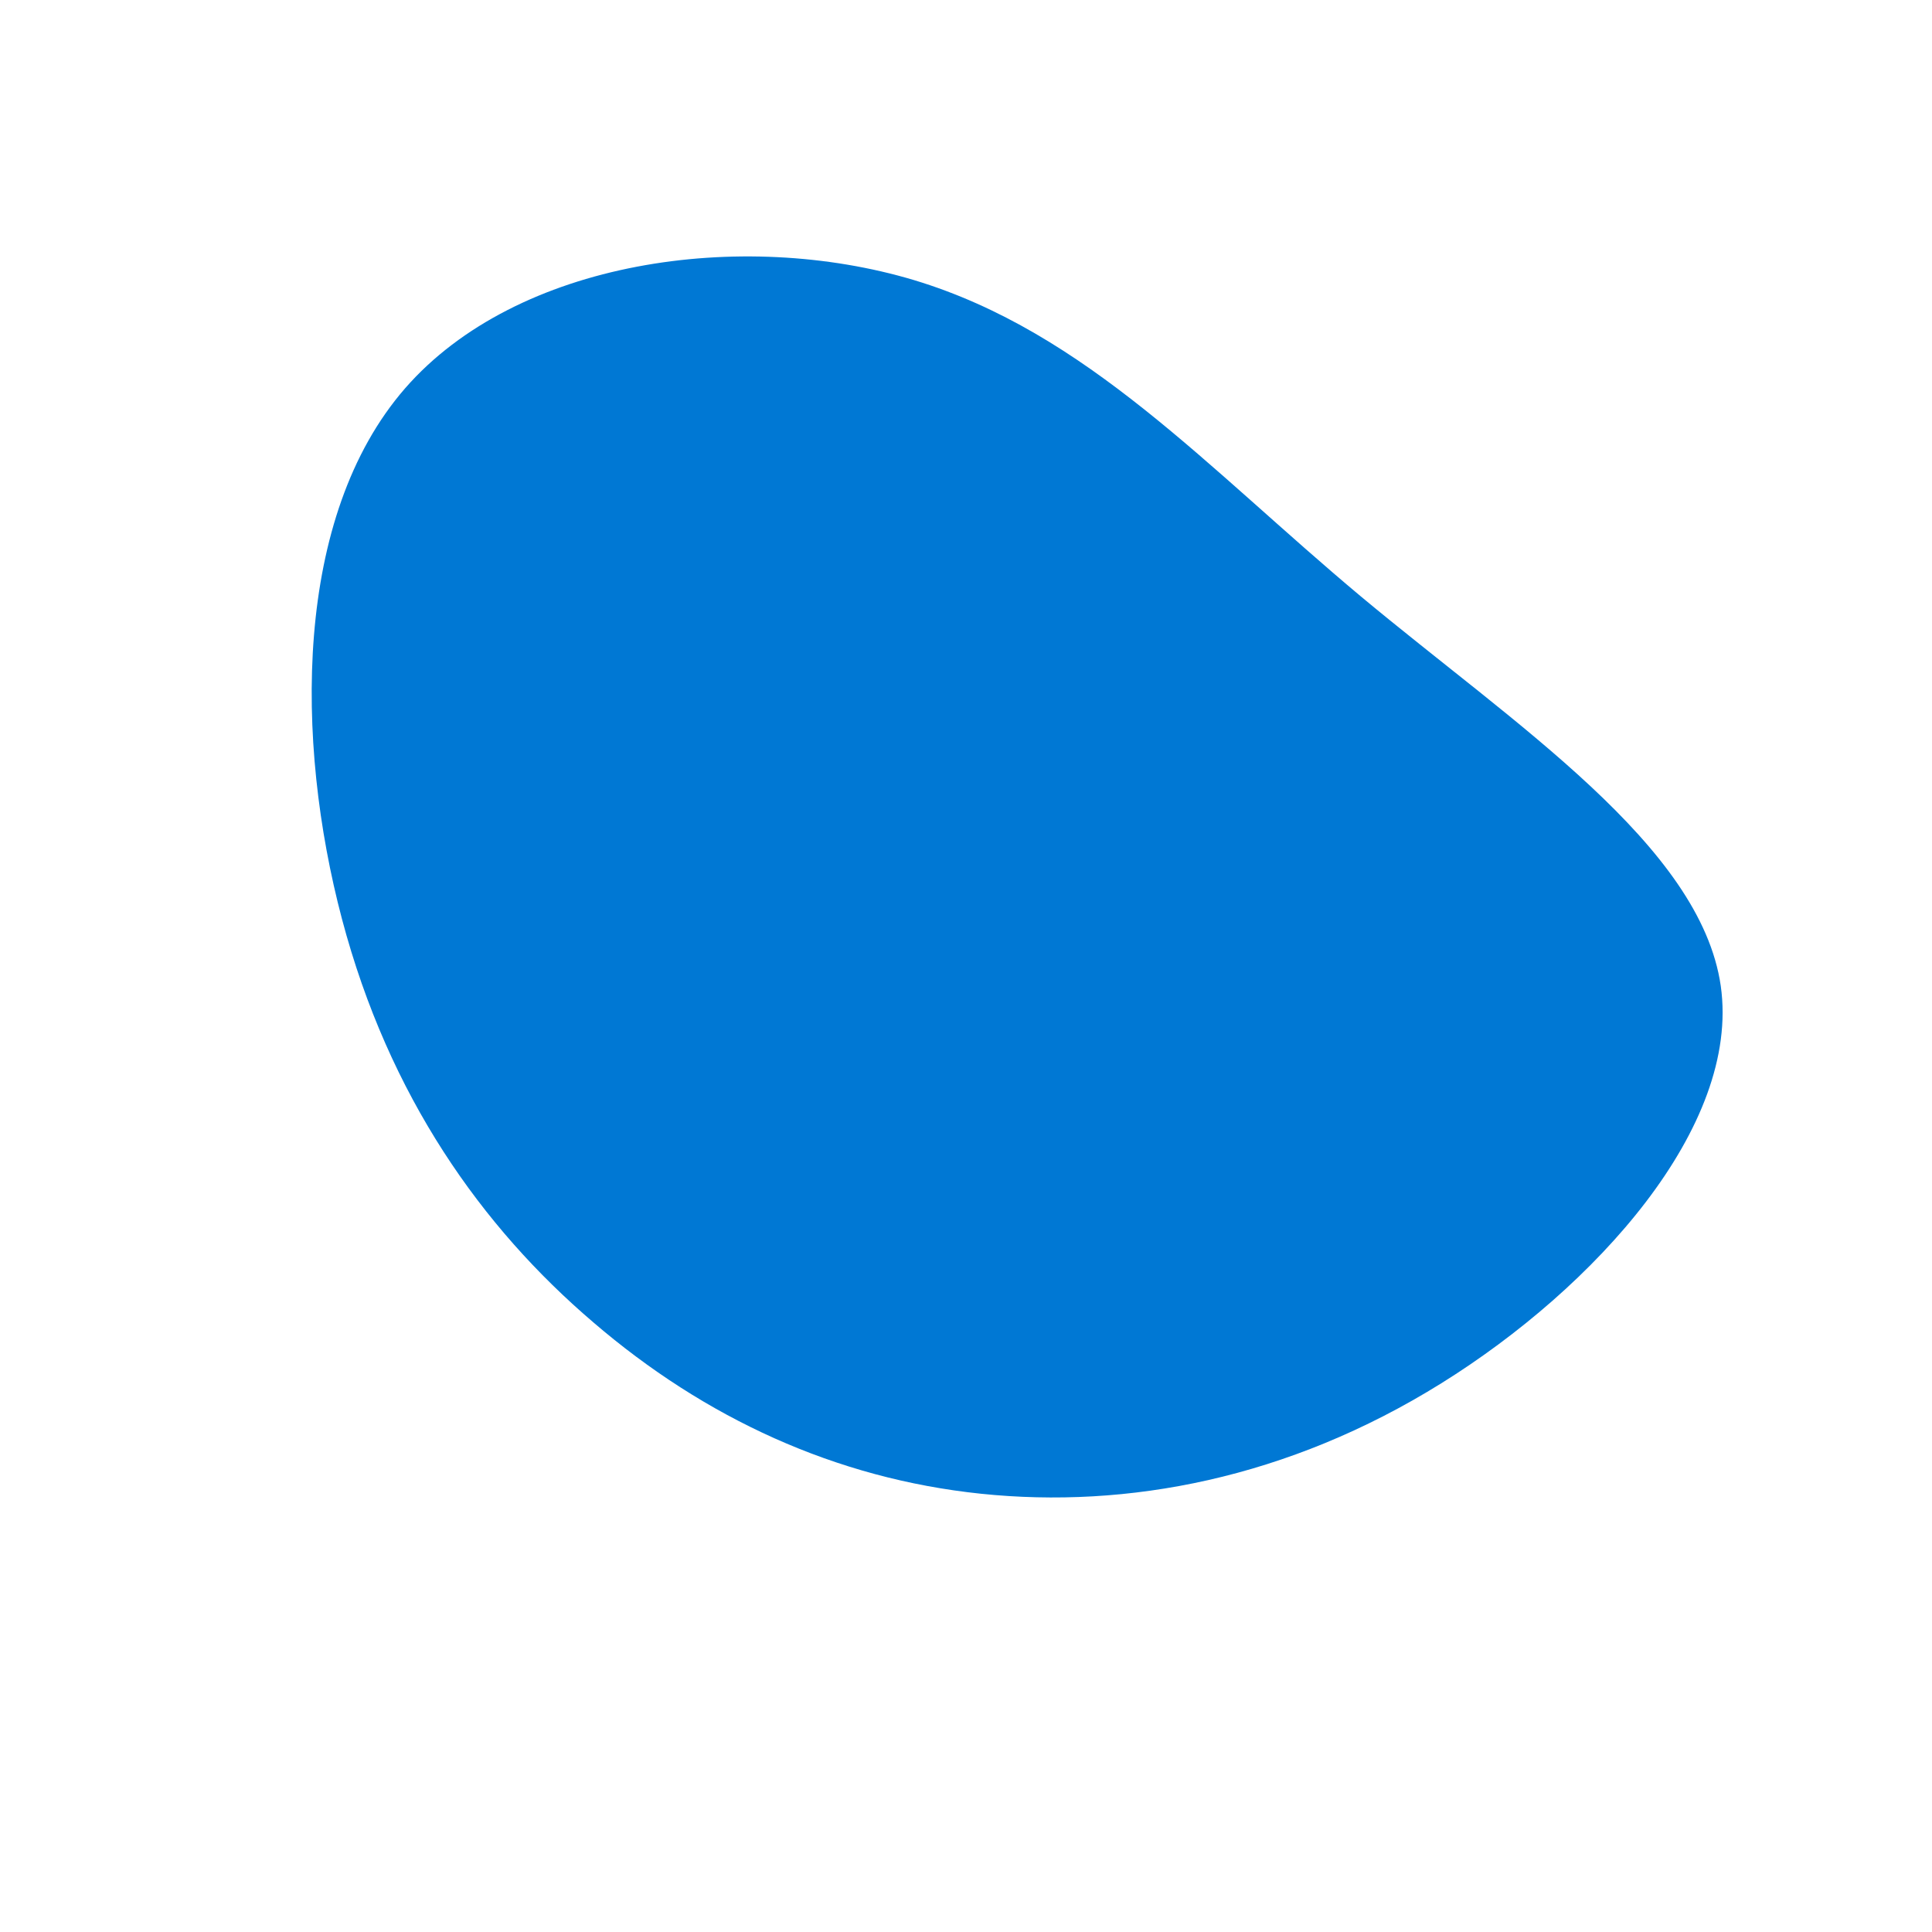
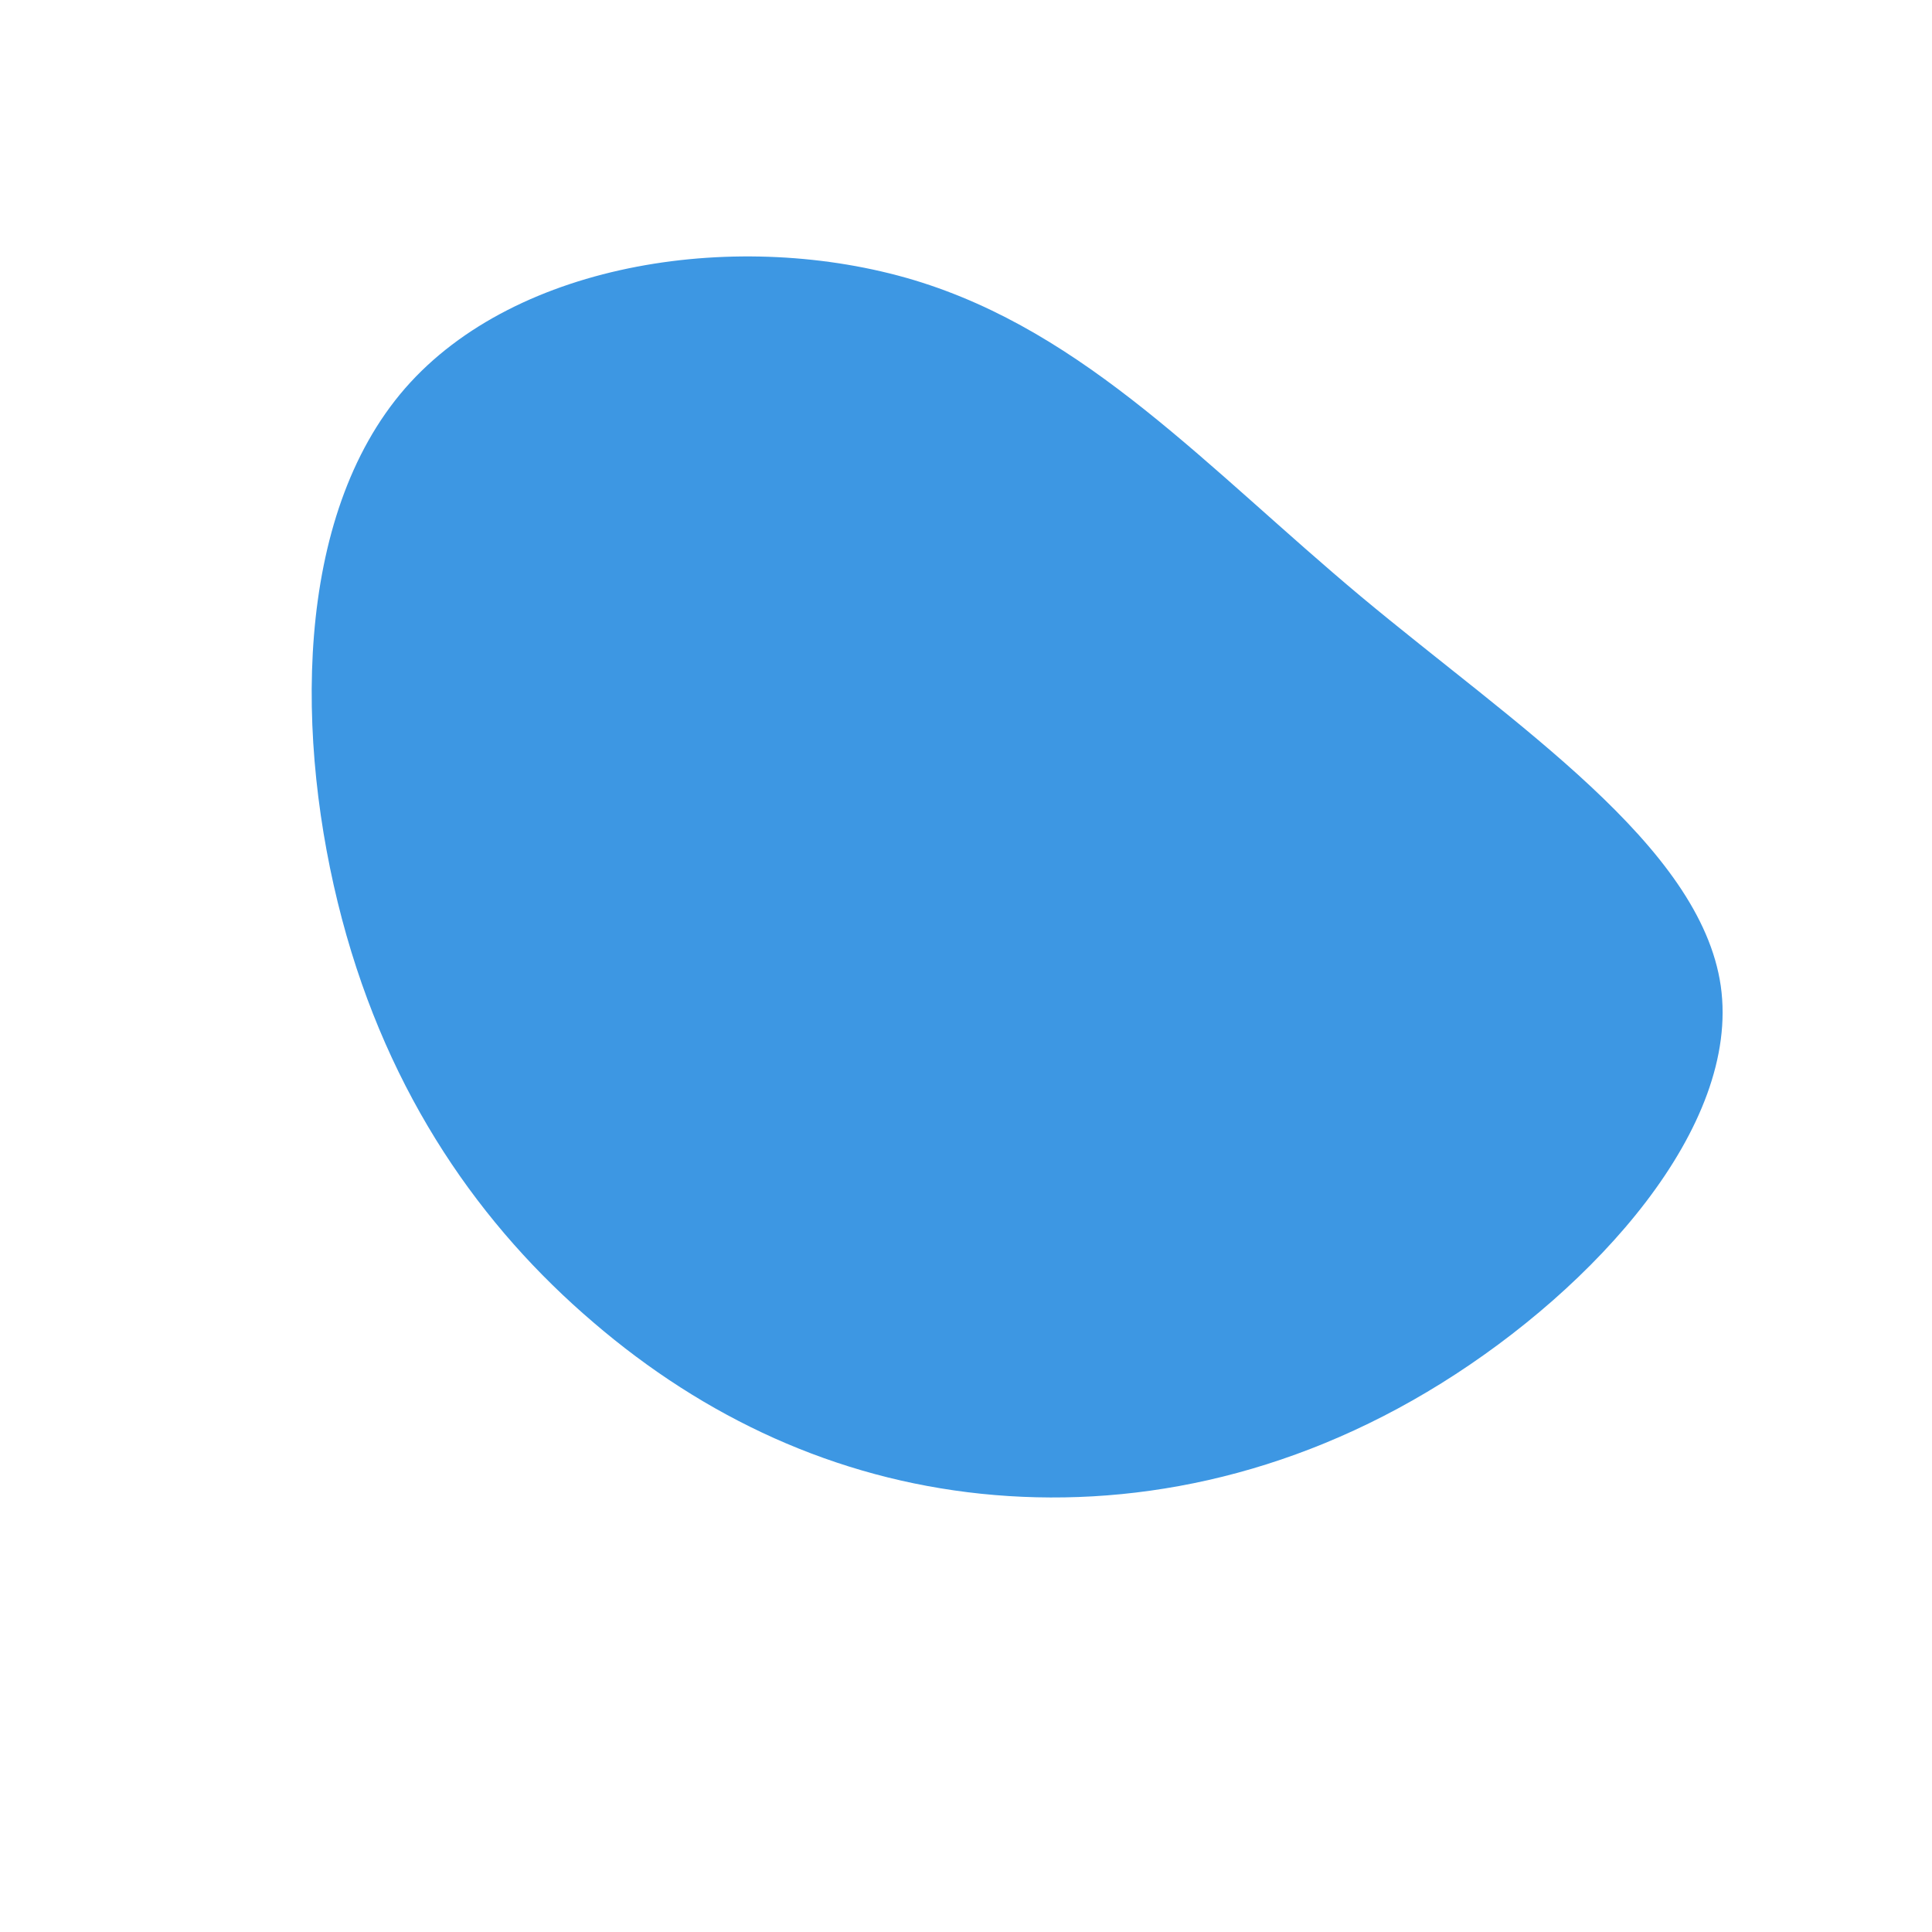
<svg xmlns="http://www.w3.org/2000/svg" width="600" height="600" viewBox="0 0 600 600">
  <g transform="translate(300,300)">
-     <path d="M122.6,-114.8C170.3,-75,228.1,-37.5,234.4,6.2C240.6,50,195.3,99.9,147.6,129.6C99.9,159.3,50,168.6,4.7,163.9C-40.5,159.2,-81.1,140.4,-115.7,110.7C-150.4,81.1,-179.2,40.5,-193.8,-14.6C-208.4,-69.8,-208.9,-139.5,-174.2,-179.4C-139.5,-219.2,-69.8,-229.1,-16.1,-213C37.5,-196.8,75,-154.6,122.6,-114.8Z" fill="#0078d4" />
+     <path d="M122.6,-114.8C170.3,-75,228.1,-37.5,234.4,6.2C240.6,50,195.3,99.9,147.6,129.6C99.9,159.3,50,168.6,4.7,163.9C-40.5,159.2,-81.1,140.4,-115.7,110.7C-150.4,81.1,-179.2,40.5,-193.8,-14.6C-208.4,-69.8,-208.9,-139.5,-174.2,-179.4C-139.5,-219.2,-69.8,-229.1,-16.1,-213C37.5,-196.8,75,-154.6,122.6,-114.8Z" fill="#3d97e3" />
  </g>
</svg>
